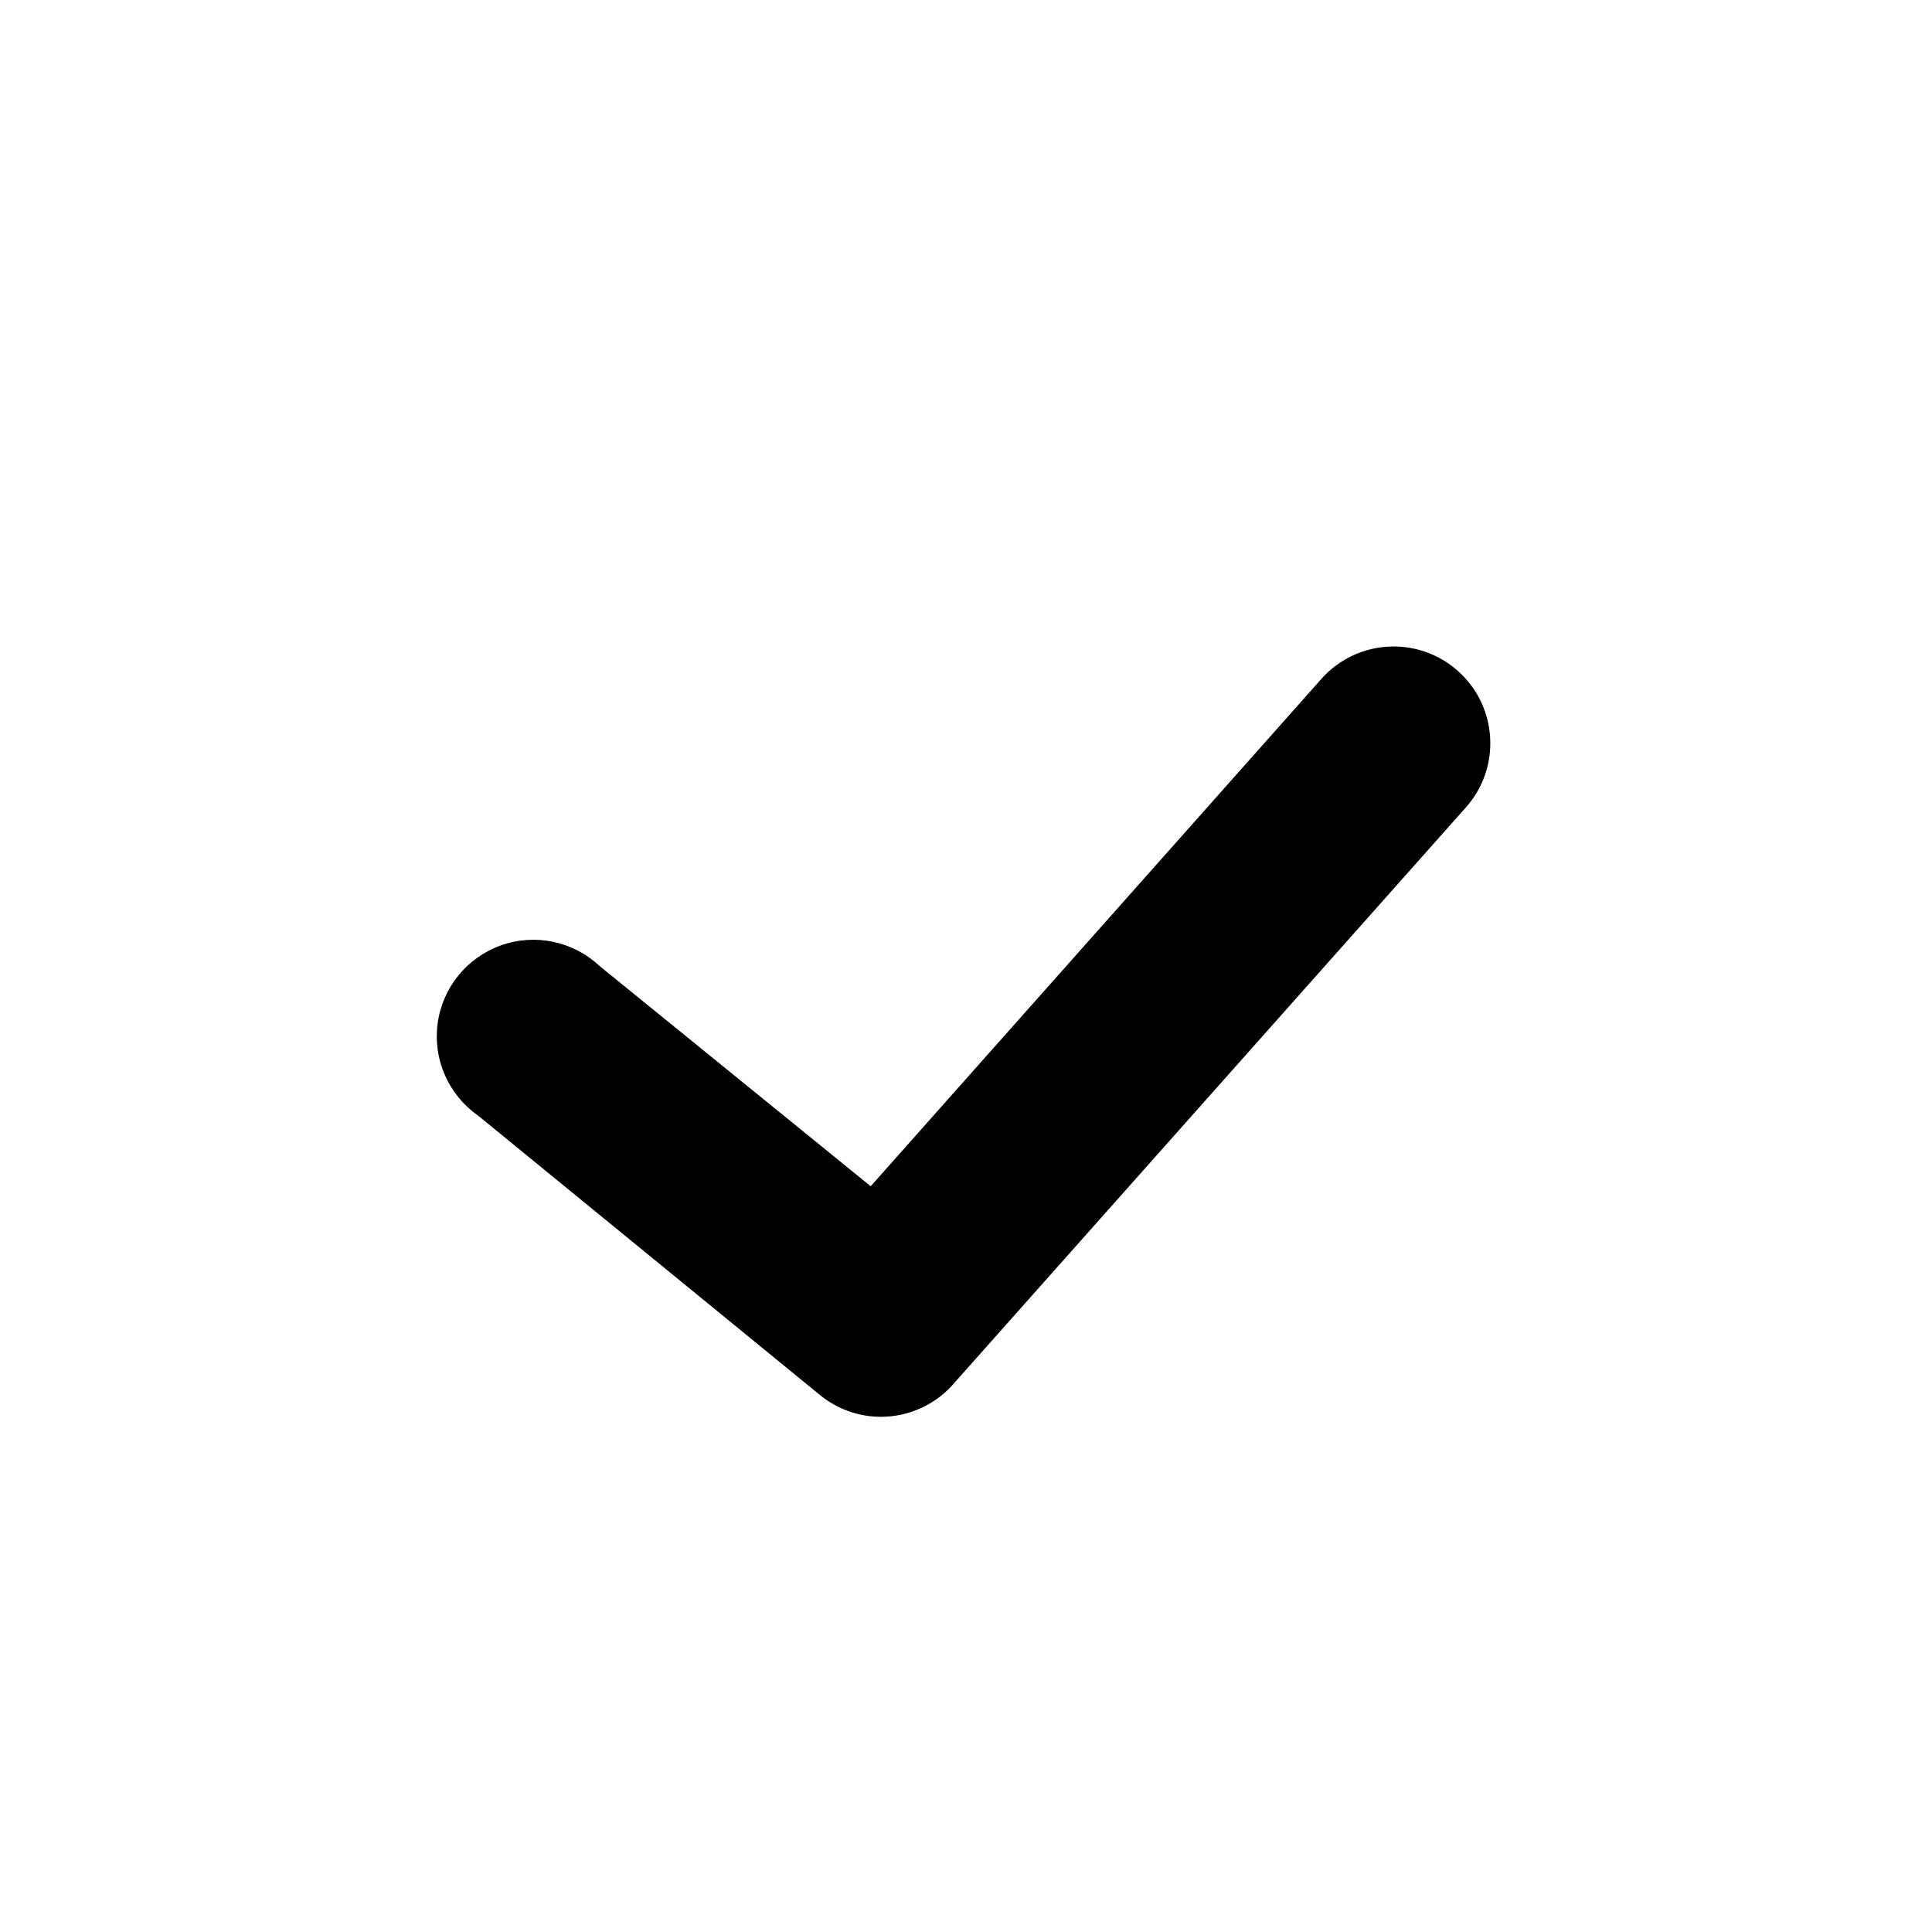
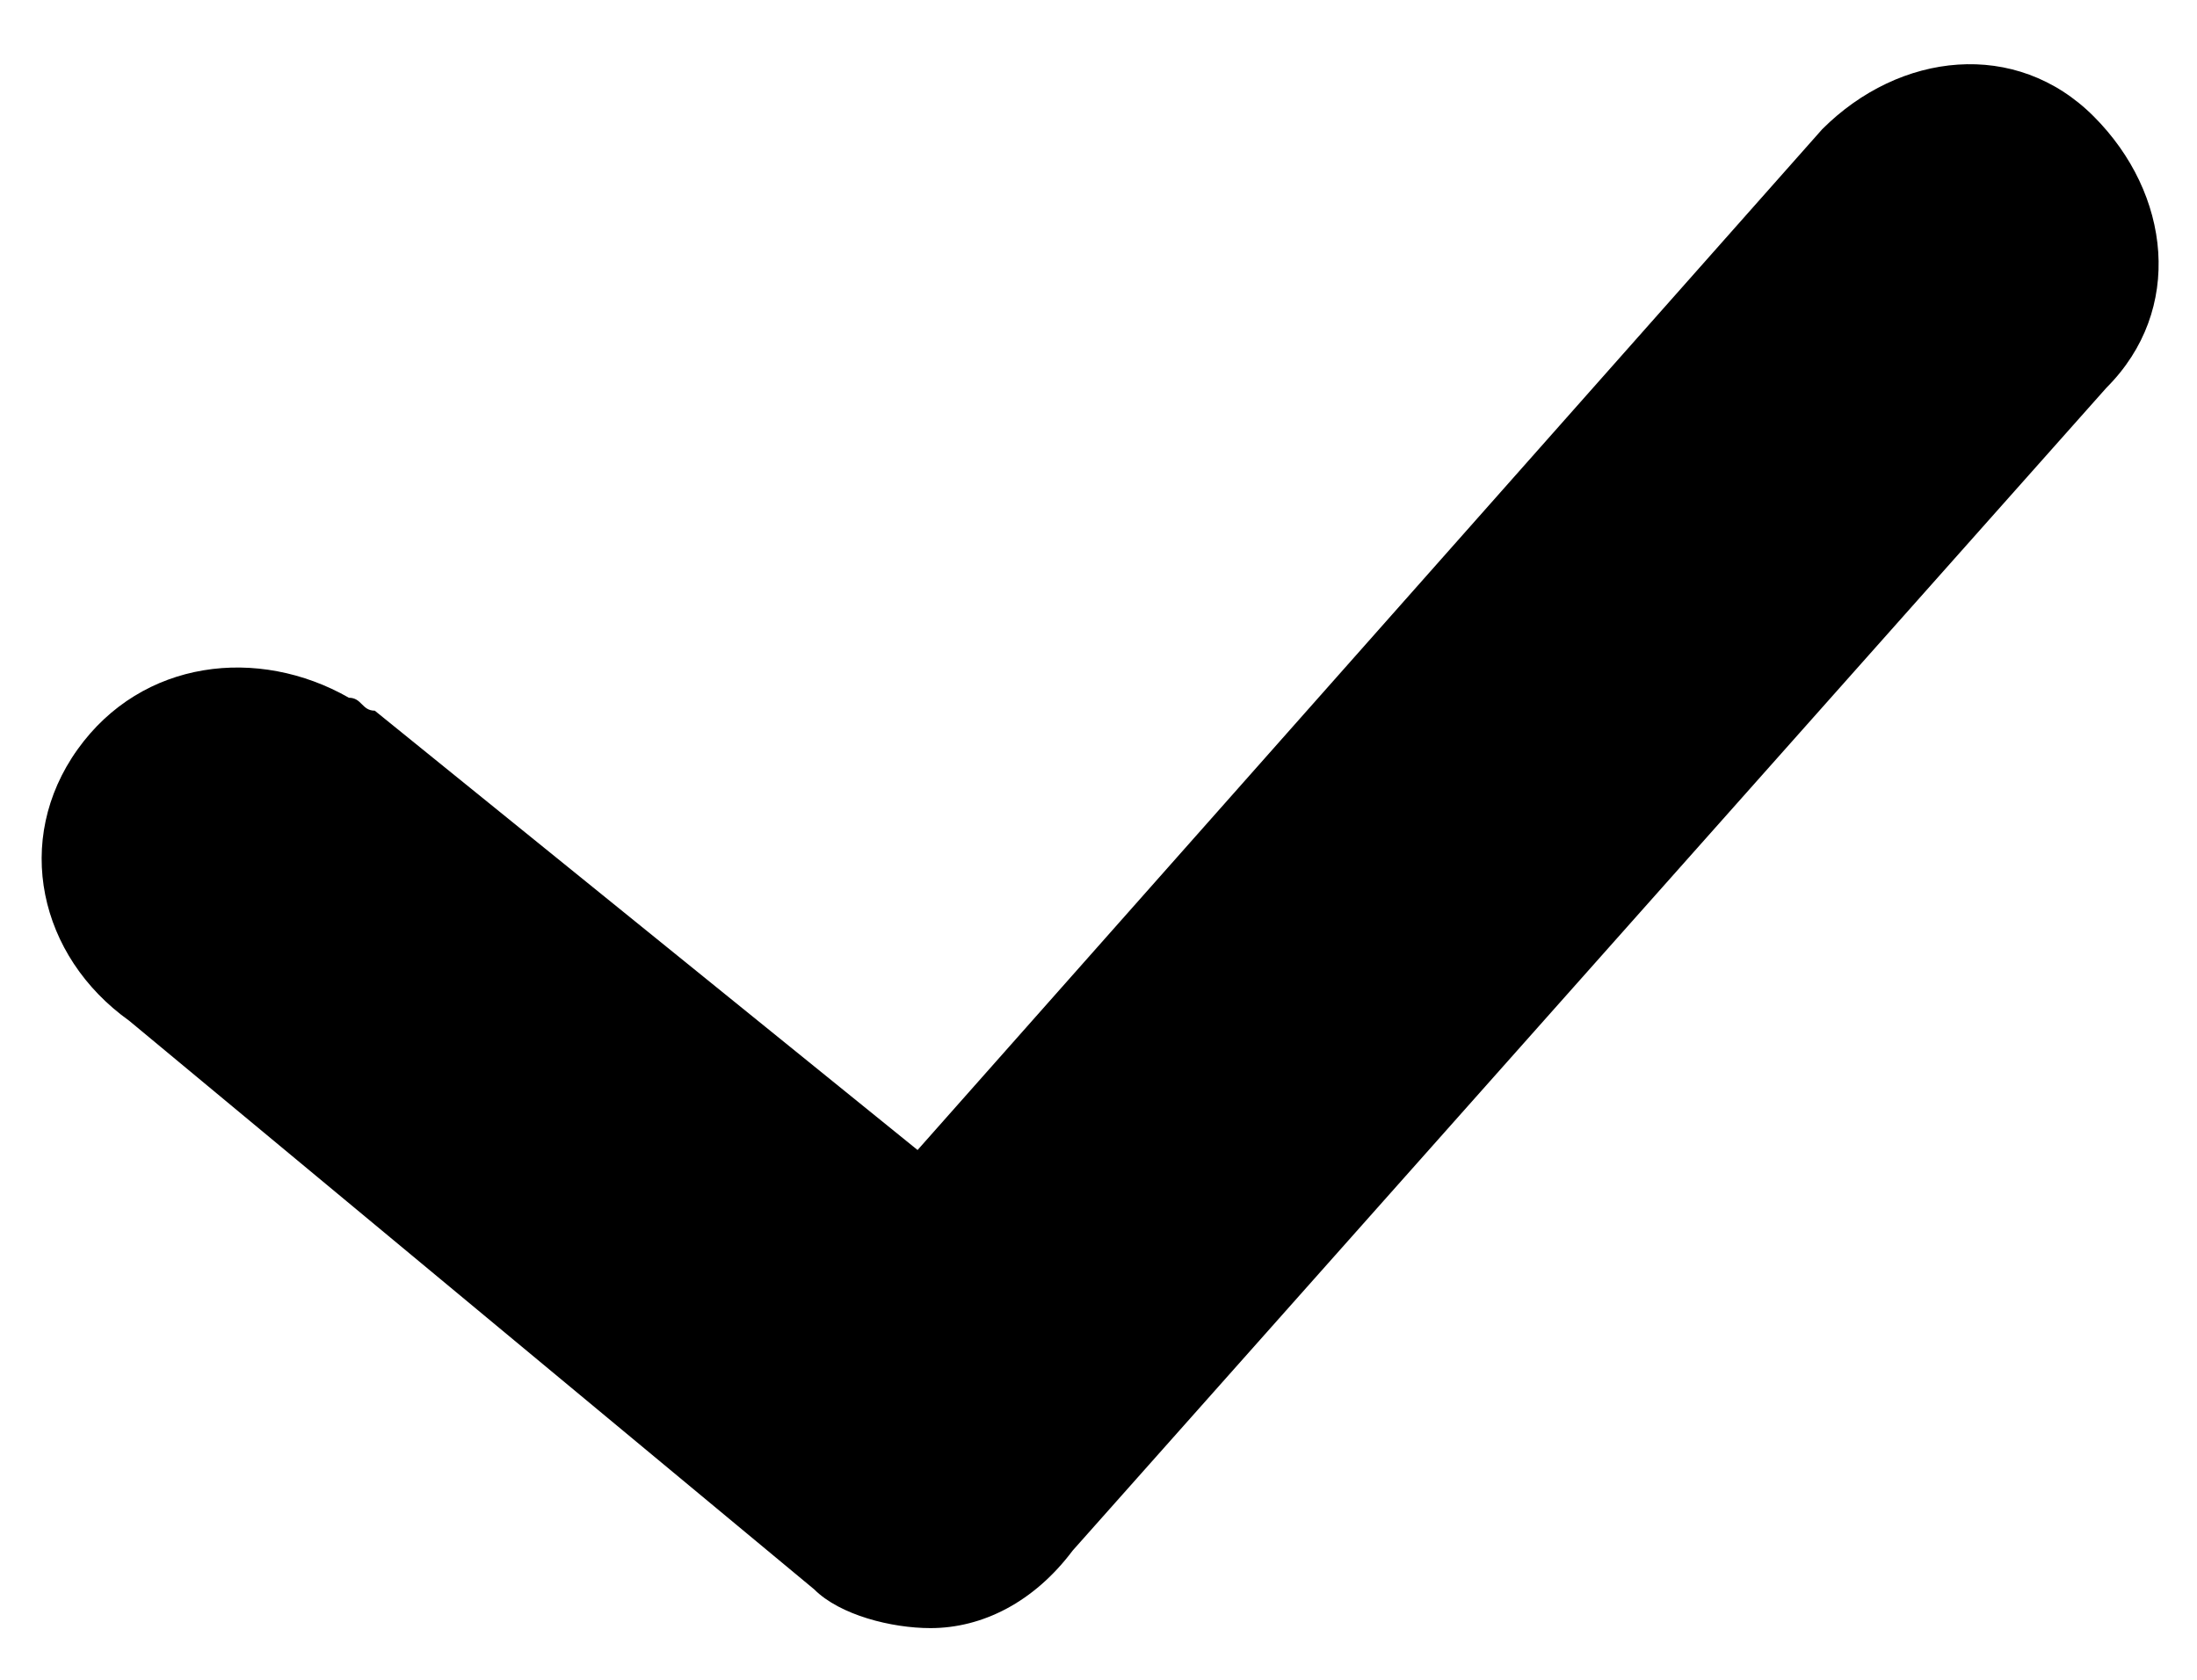
- <svg xmlns="http://www.w3.org/2000/svg" id="Layer_1" viewBox="0 0 30 30">
-   <defs />
-   <path class="oc-icon-indicator" d="M13.68,22a1.49,1.49,0,0,1-.95-0.34L7.42,17.32A1.5,1.5,0,1,1,9.31,15l4.21,3.42,7-7.88a1.5,1.5,0,0,1,2.24,2l-8,9A1.5,1.5,0,0,1,13.68,22Z" />
+ <svg xmlns="http://www.w3.org/2000/svg" version="1.1" id="Layer_1" x="0px" y="0px" viewBox="0 0 17 13" style="enable-background:new 0 0 17 13;" xml:space="preserve">
+   <path class="oc-icon-indicator" d="M7.2,12.6c-0.3,0-0.7-0.1-0.9-0.3L1,7.9C0.3,7.4,0.1,6.5,0.6,5.8S2,5,2.7,5.4c0.1,0,0.1,0.1,0.2,0.1l4.2,3.4l7-7.9  c0.6-0.6,1.5-0.7,2.1-0.1c0.6,0.6,0.7,1.5,0.1,2.1l0,0l-8,9C8,12.4,7.6,12.6,7.2,12.6z" />
</svg>
